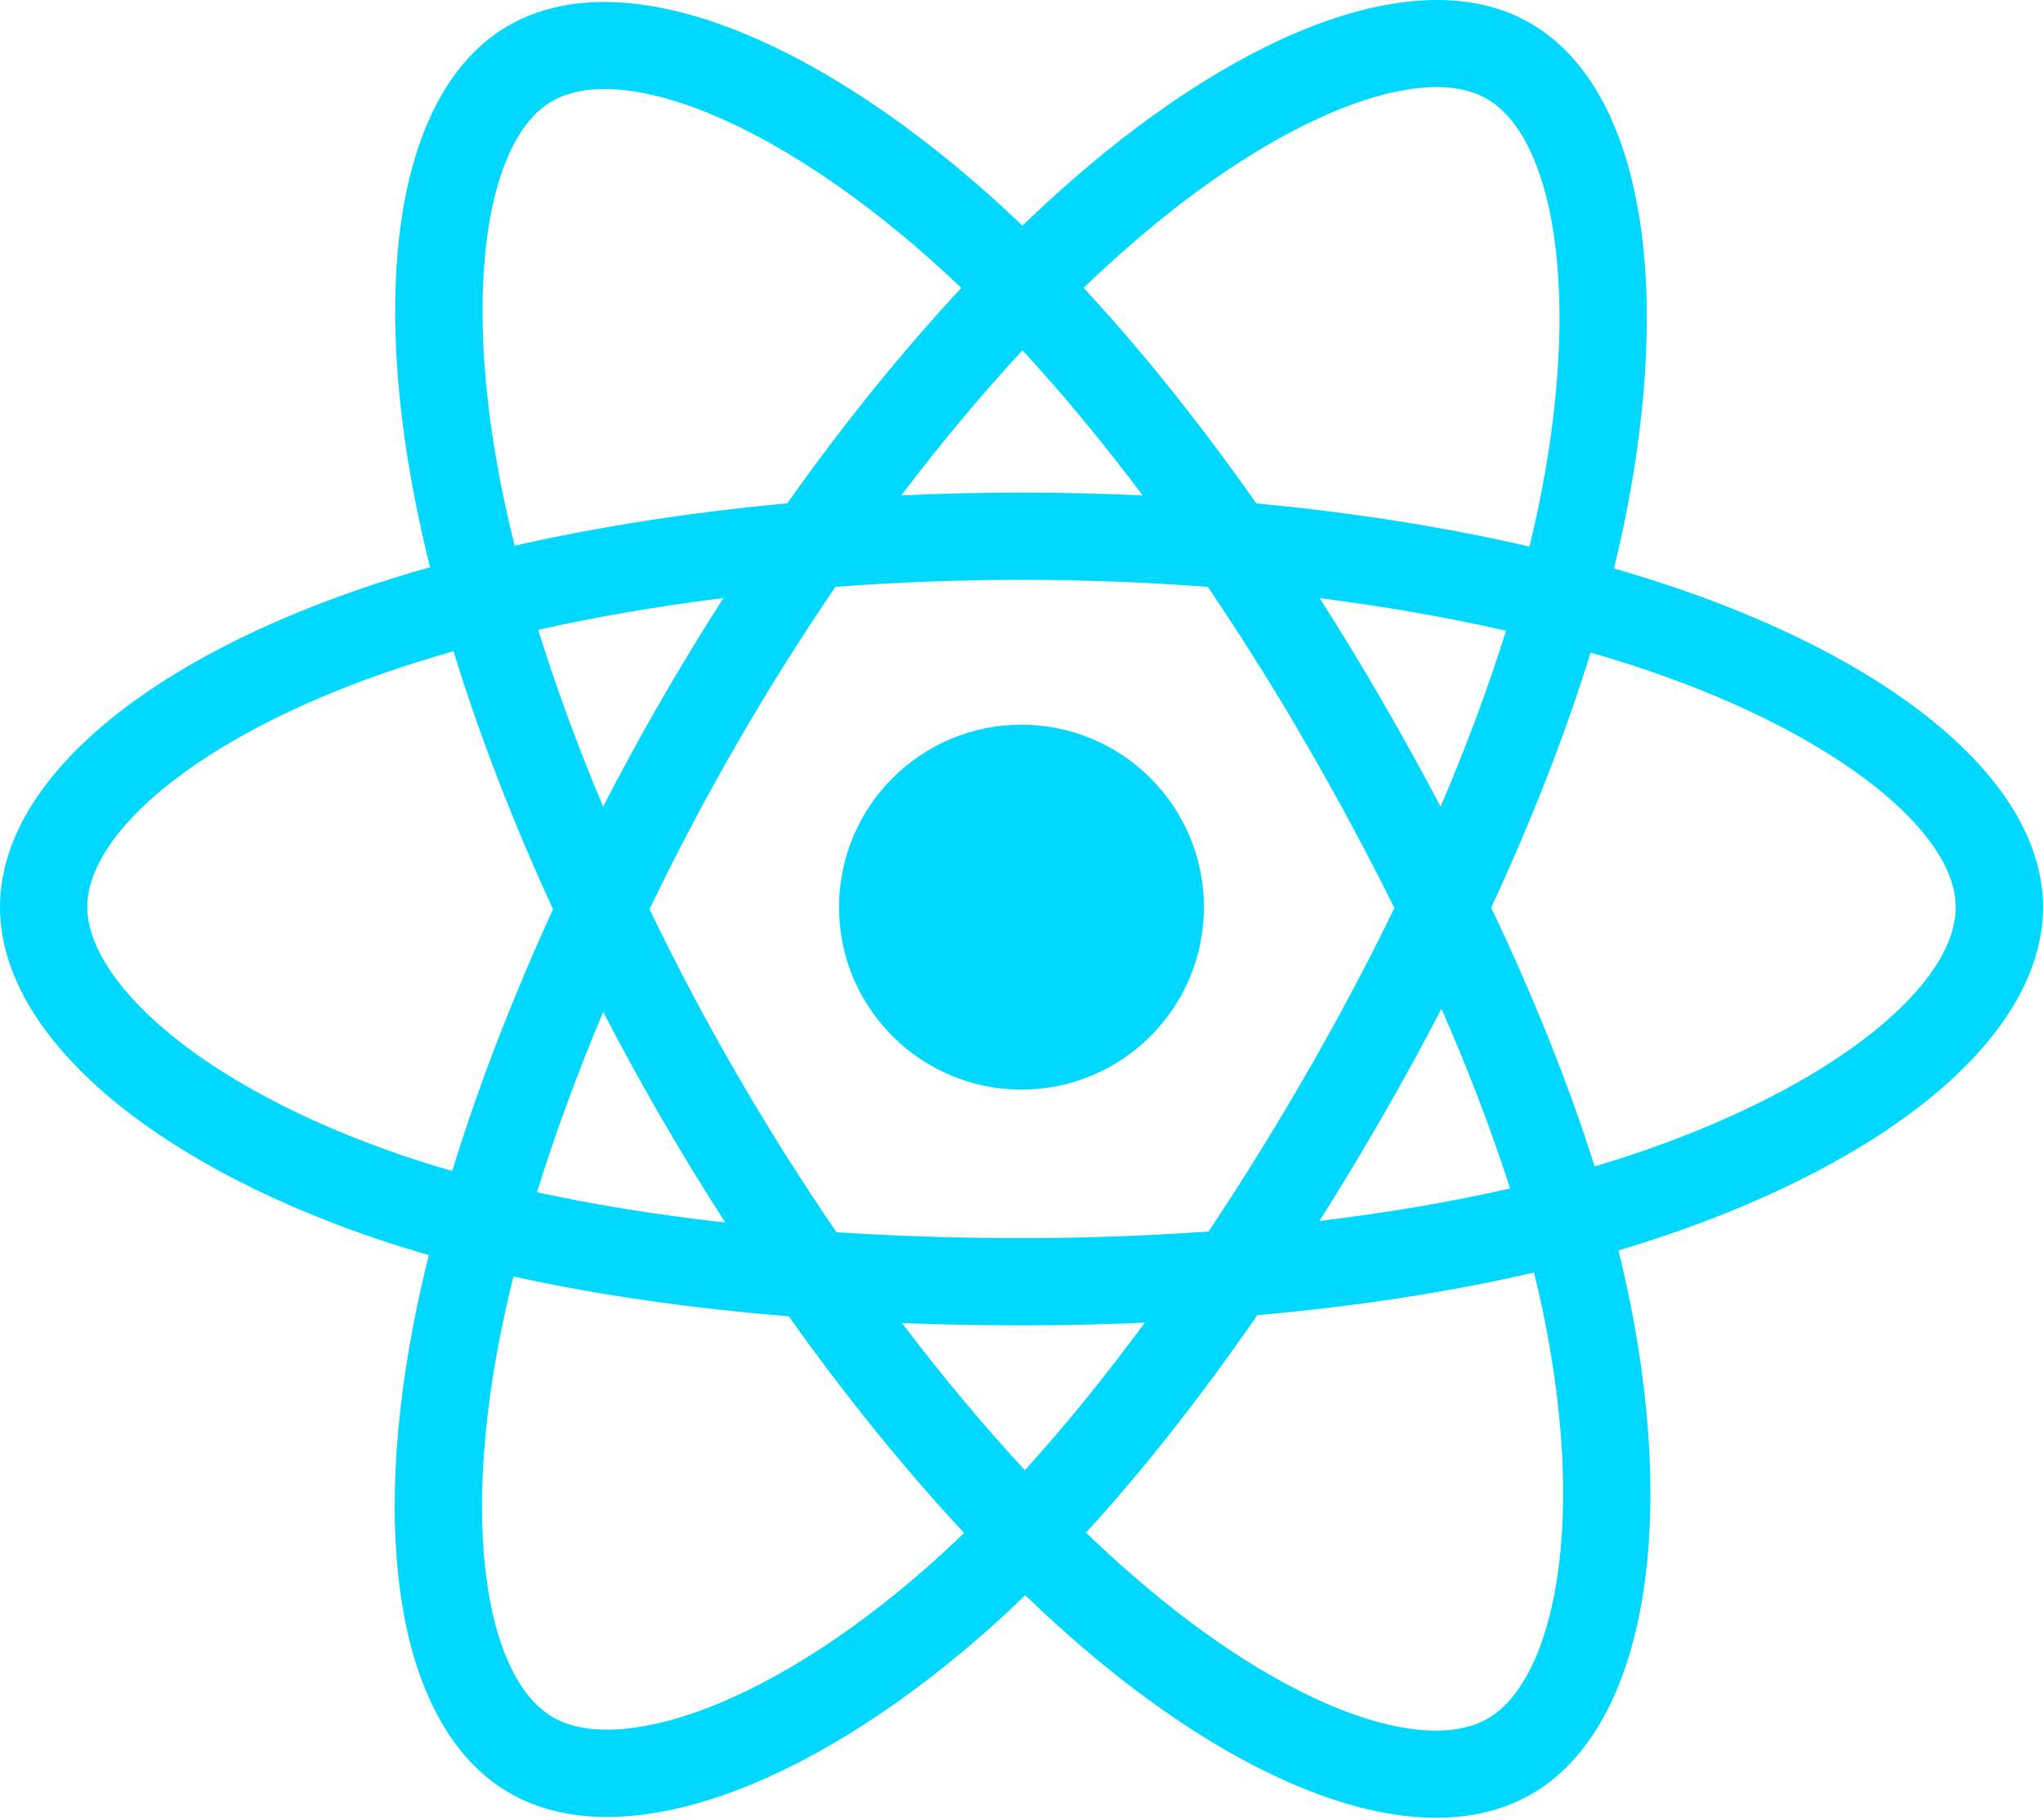
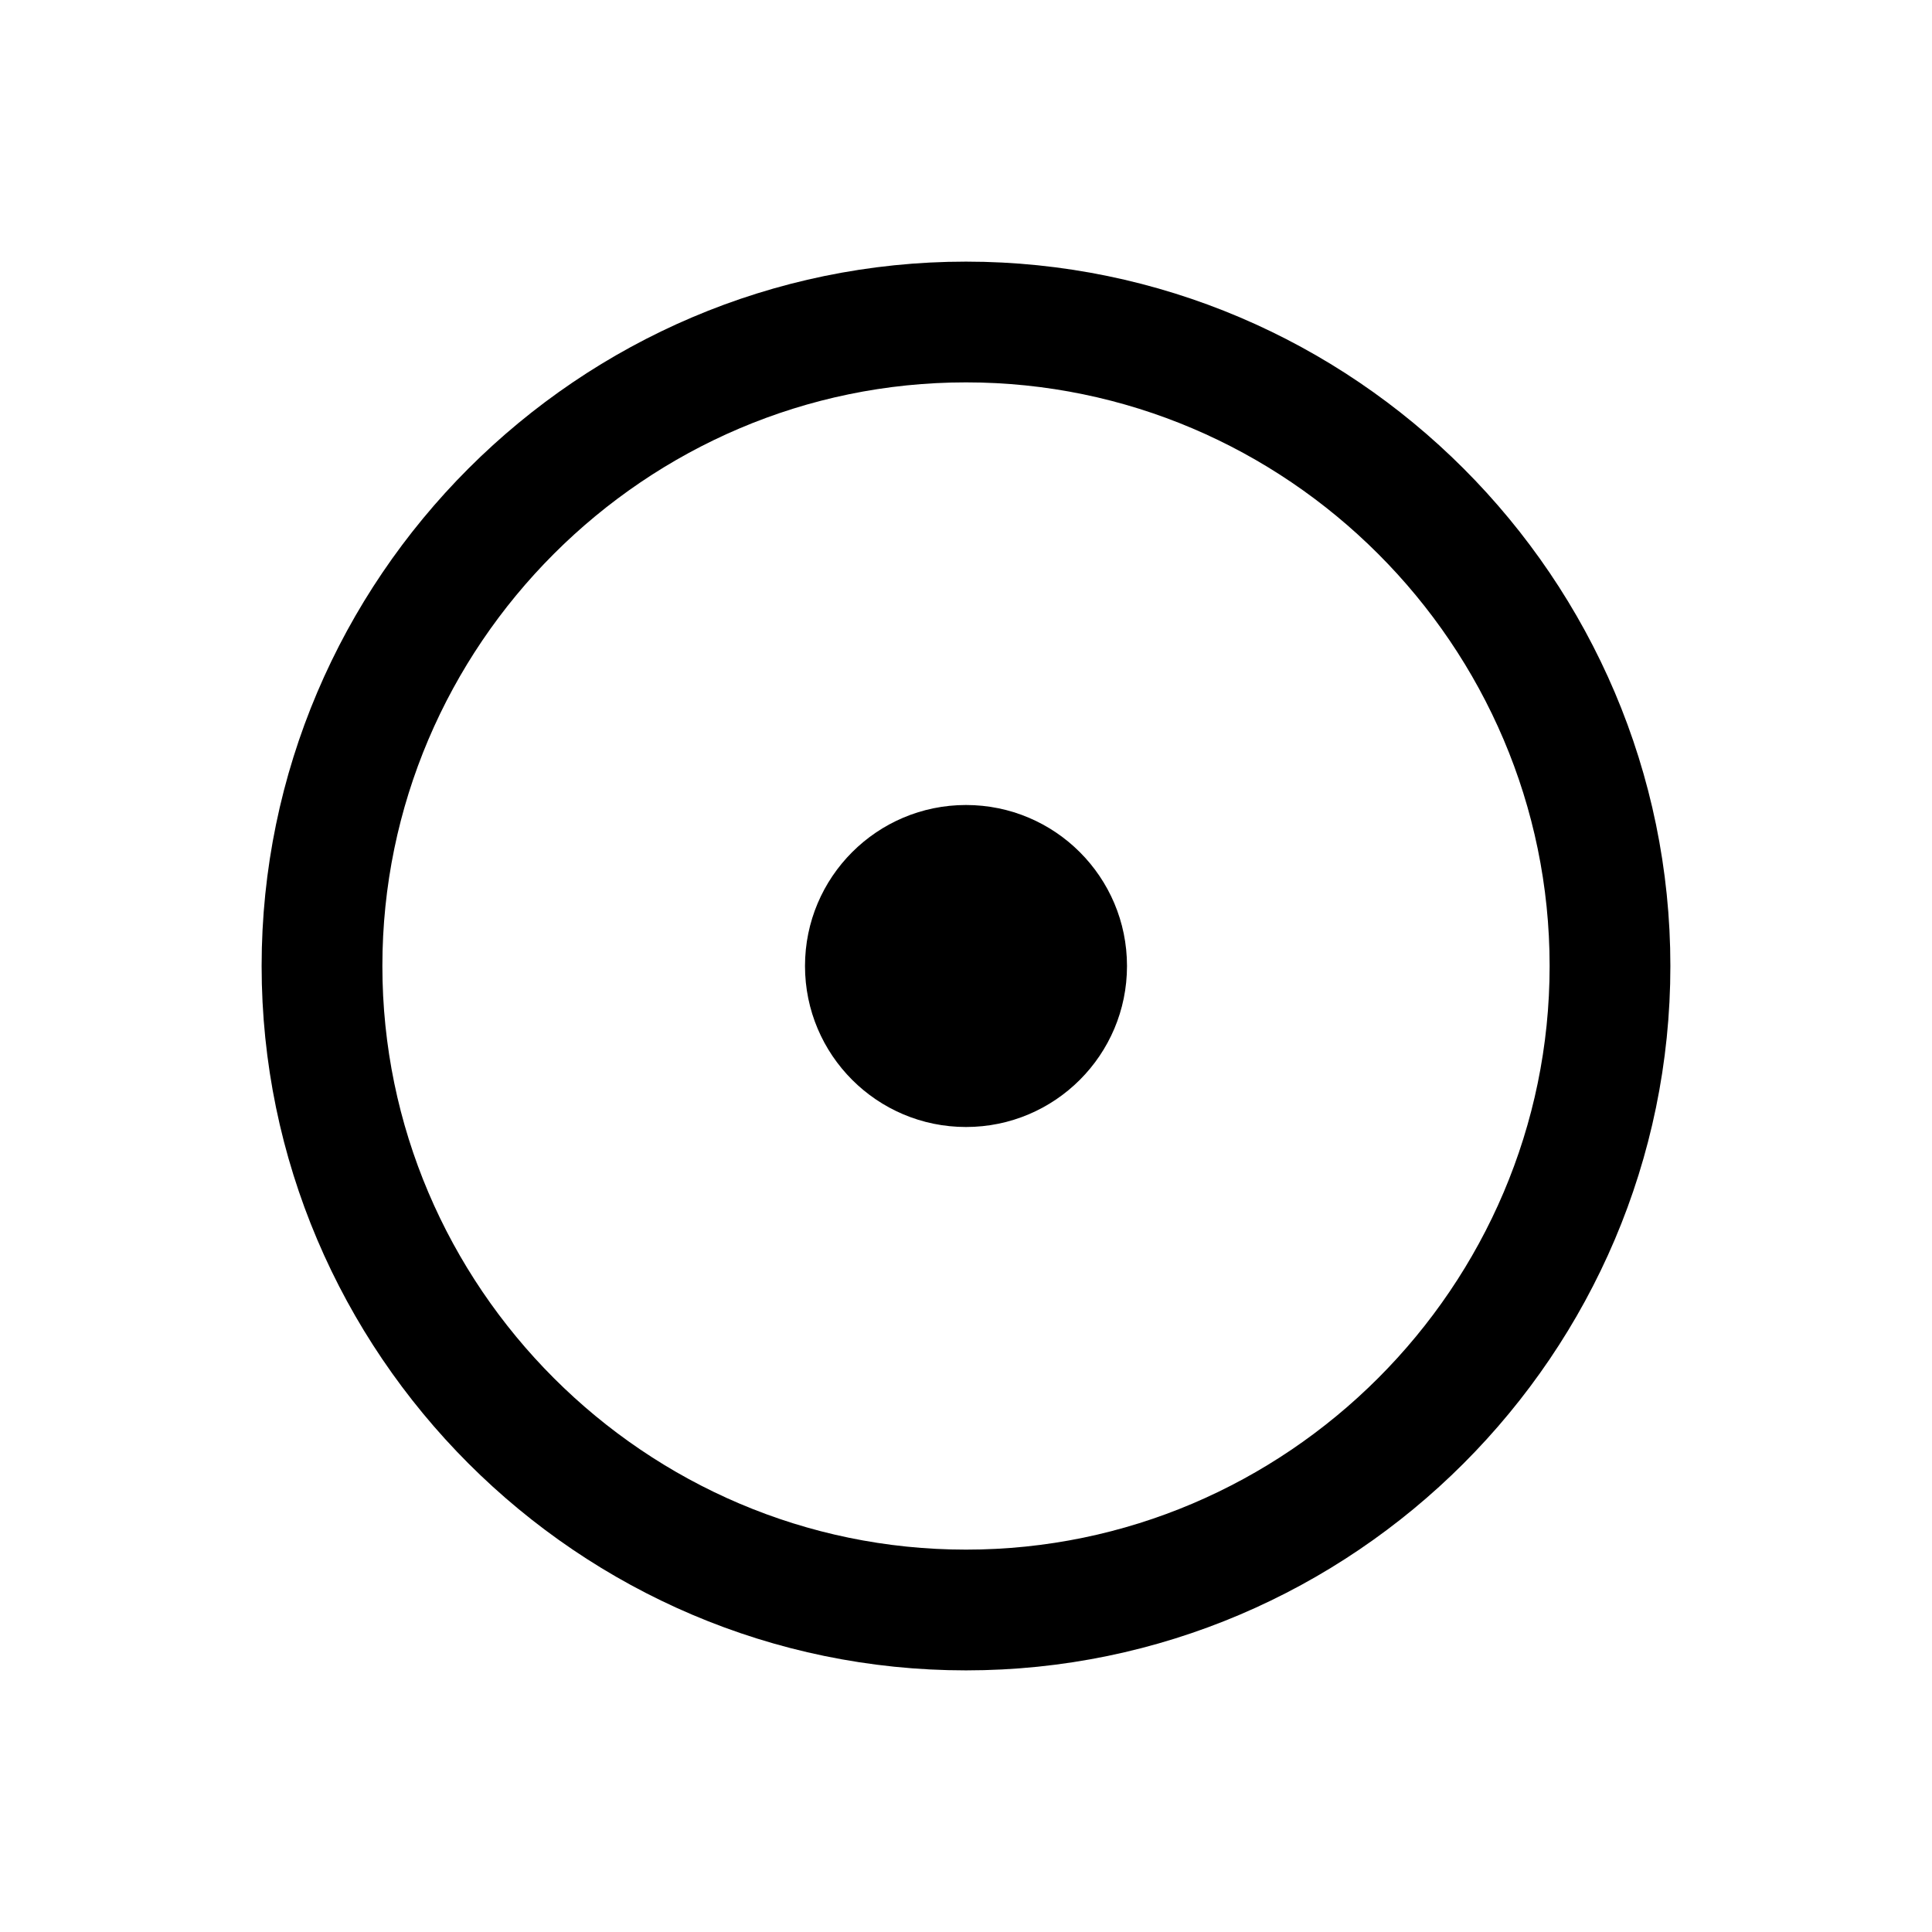
- <svg xmlns="http://www.w3.org/2000/svg" aria-hidden="true" role="img" class="iconify iconify--logos" width="35.93" height="32" preserveAspectRatio="xMidYMid meet" viewBox="0 0 256 228">
-   <path fill="#00D8FF" d="M210.483 73.824a171.49 171.49 0 0 0-8.24-2.597c.465-1.9.893-3.777 1.273-5.621c6.238-30.281 2.16-54.676-11.769-62.708c-13.355-7.7-35.196.329-57.254 19.526a171.23 171.23 0 0 0-6.375 5.848a155.866 155.866 0 0 0-4.241-3.917C100.759 3.829 77.587-4.822 63.673 3.233C50.33 10.957 46.379 33.89 51.995 62.588a170.974 170.974 0 0 0 1.892 8.48c-3.28.932-6.445 1.924-9.474 2.98C17.309 83.498 0 98.307 0 113.668c0 15.865 18.582 31.778 46.812 41.427a145.52 145.52 0 0 0 6.921 2.165a167.467 167.467 0 0 0-2.01 9.138c-5.354 28.2-1.173 50.591 12.134 58.266c13.744 7.926 36.812-.22 59.273-19.855a145.567 145.567 0 0 0 5.342-4.923a168.064 168.064 0 0 0 6.92 6.314c21.758 18.722 43.246 26.282 56.54 18.586c13.731-7.949 18.194-32.003 12.4-61.268a145.016 145.016 0 0 0-1.535-6.842c1.62-.48 3.21-.974 4.76-1.488c29.348-9.723 48.443-25.443 48.443-41.52c0-15.417-17.868-30.326-45.517-39.844Zm-6.365 70.984c-1.4.463-2.836.91-4.3 1.345c-3.24-10.257-7.612-21.163-12.963-32.432c5.106-11 9.31-21.767 12.459-31.957c2.619.758 5.16 1.557 7.61 2.4c23.69 8.156 38.14 20.213 38.14 29.504c0 9.896-15.606 22.743-40.946 31.14Zm-10.514 20.834c2.562 12.94 2.927 24.64 1.23 33.787c-1.524 8.219-4.59 13.698-8.382 15.893c-8.067 4.67-25.32-1.4-43.927-17.412a156.726 156.726 0 0 1-6.437-5.87c7.214-7.889 14.423-17.06 21.459-27.246c12.376-1.098 24.068-2.894 34.671-5.345a134.17 134.17 0 0 1 1.386 6.193ZM87.276 214.515c-7.882 2.783-14.16 2.863-17.955.675c-8.075-4.657-11.432-22.636-6.853-46.752a156.923 156.923 0 0 1 1.869-8.499c10.486 2.32 22.093 3.988 34.498 4.994c7.084 9.967 14.501 19.128 21.976 27.15a134.668 134.668 0 0 1-4.877 4.492c-9.933 8.682-19.886 14.842-28.658 17.94ZM50.35 144.747c-12.483-4.267-22.792-9.812-29.858-15.863c-6.35-5.437-9.555-10.836-9.555-15.216c0-9.322 13.897-21.212 37.076-29.293c2.813-.98 5.757-1.905 8.812-2.773c3.204 10.42 7.406 21.315 12.477 32.332c-5.137 11.18-9.399 22.249-12.634 32.792a134.718 134.718 0 0 1-6.318-1.979Zm12.378-84.26c-4.811-24.587-1.616-43.134 6.425-47.789c8.564-4.958 27.502 2.111 47.463 19.835a144.318 144.318 0 0 1 3.841 3.545c-7.438 7.987-14.787 17.08-21.808 26.988c-12.04 1.116-23.565 2.908-34.161 5.309a160.342 160.342 0 0 1-1.76-7.887Zm110.427 27.268a347.8 347.8 0 0 0-7.785-12.803c8.168 1.033 15.994 2.404 23.343 4.08c-2.206 7.072-4.956 14.465-8.193 22.045a381.151 381.151 0 0 0-7.365-13.322Zm-45.032-43.861c5.044 5.465 10.096 11.566 15.065 18.186a322.04 322.04 0 0 0-30.257-.006c4.974-6.559 10.069-12.652 15.192-18.18ZM82.802 87.83a323.167 323.167 0 0 0-7.227 13.238c-3.184-7.553-5.909-14.98-8.134-22.152c7.304-1.634 15.093-2.97 23.209-3.984a321.524 321.524 0 0 0-7.848 12.897Zm8.081 65.352c-8.385-.936-16.291-2.203-23.593-3.793c2.26-7.3 5.045-14.885 8.298-22.6a321.187 321.187 0 0 0 7.257 13.246c2.594 4.48 5.28 8.868 8.038 13.147Zm37.542 31.03c-5.184-5.592-10.354-11.779-15.403-18.433c4.902.192 9.899.29 14.978.29c5.218 0 10.376-.117 15.453-.343c-4.985 6.774-10.018 12.97-15.028 18.486Zm52.198-57.817c3.422 7.8 6.306 15.345 8.596 22.52c-7.422 1.694-15.436 3.058-23.88 4.071a382.417 382.417 0 0 0 7.859-13.026a347.403 347.403 0 0 0 7.425-13.565Zm-16.898 8.101a358.557 358.557 0 0 1-12.281 19.815a329.4 329.4 0 0 1-23.444.823c-7.967 0-15.716-.248-23.178-.732a310.202 310.202 0 0 1-12.513-19.846h.001a307.41 307.41 0 0 1-10.923-20.627a310.278 310.278 0 0 1 10.89-20.637l-.001.001a307.318 307.318 0 0 1 12.413-19.761c7.613-.576 15.42-.876 23.31-.876H128c7.926 0 15.743.303 23.354.883a329.357 329.357 0 0 1 12.335 19.695a358.489 358.489 0 0 1 11.036 20.54a329.472 329.472 0 0 1-11 20.722Zm22.56-122.124c8.572 4.944 11.906 24.881 6.52 51.026c-.344 1.668-.73 3.367-1.15 5.09c-10.622-2.452-22.155-4.275-34.23-5.408c-7.034-10.017-14.323-19.124-21.64-27.008a160.789 160.789 0 0 1 5.888-5.4c18.9-16.447 36.564-22.941 44.612-18.3ZM128 90.808c12.625 0 22.86 10.235 22.86 22.86s-10.235 22.86-22.86 22.86s-22.86-10.235-22.86-22.86s10.235-22.86 22.86-22.86Z" />
+ <svg xmlns="http://www.w3.org/2000/svg" viewBox="0 0 24 24" aria-hidden="true" role="img">
+   <circle cx="12" cy="12" r="2" fill="currentColor" />
+   <path fill="none" stroke="currentColor" stroke-width="1.5" d="M12 4c4.4 0 8 3.6 8 8s-3.6 8-8 8-8-3.6-8-8 3.6-8 8-8z" />
</svg>
